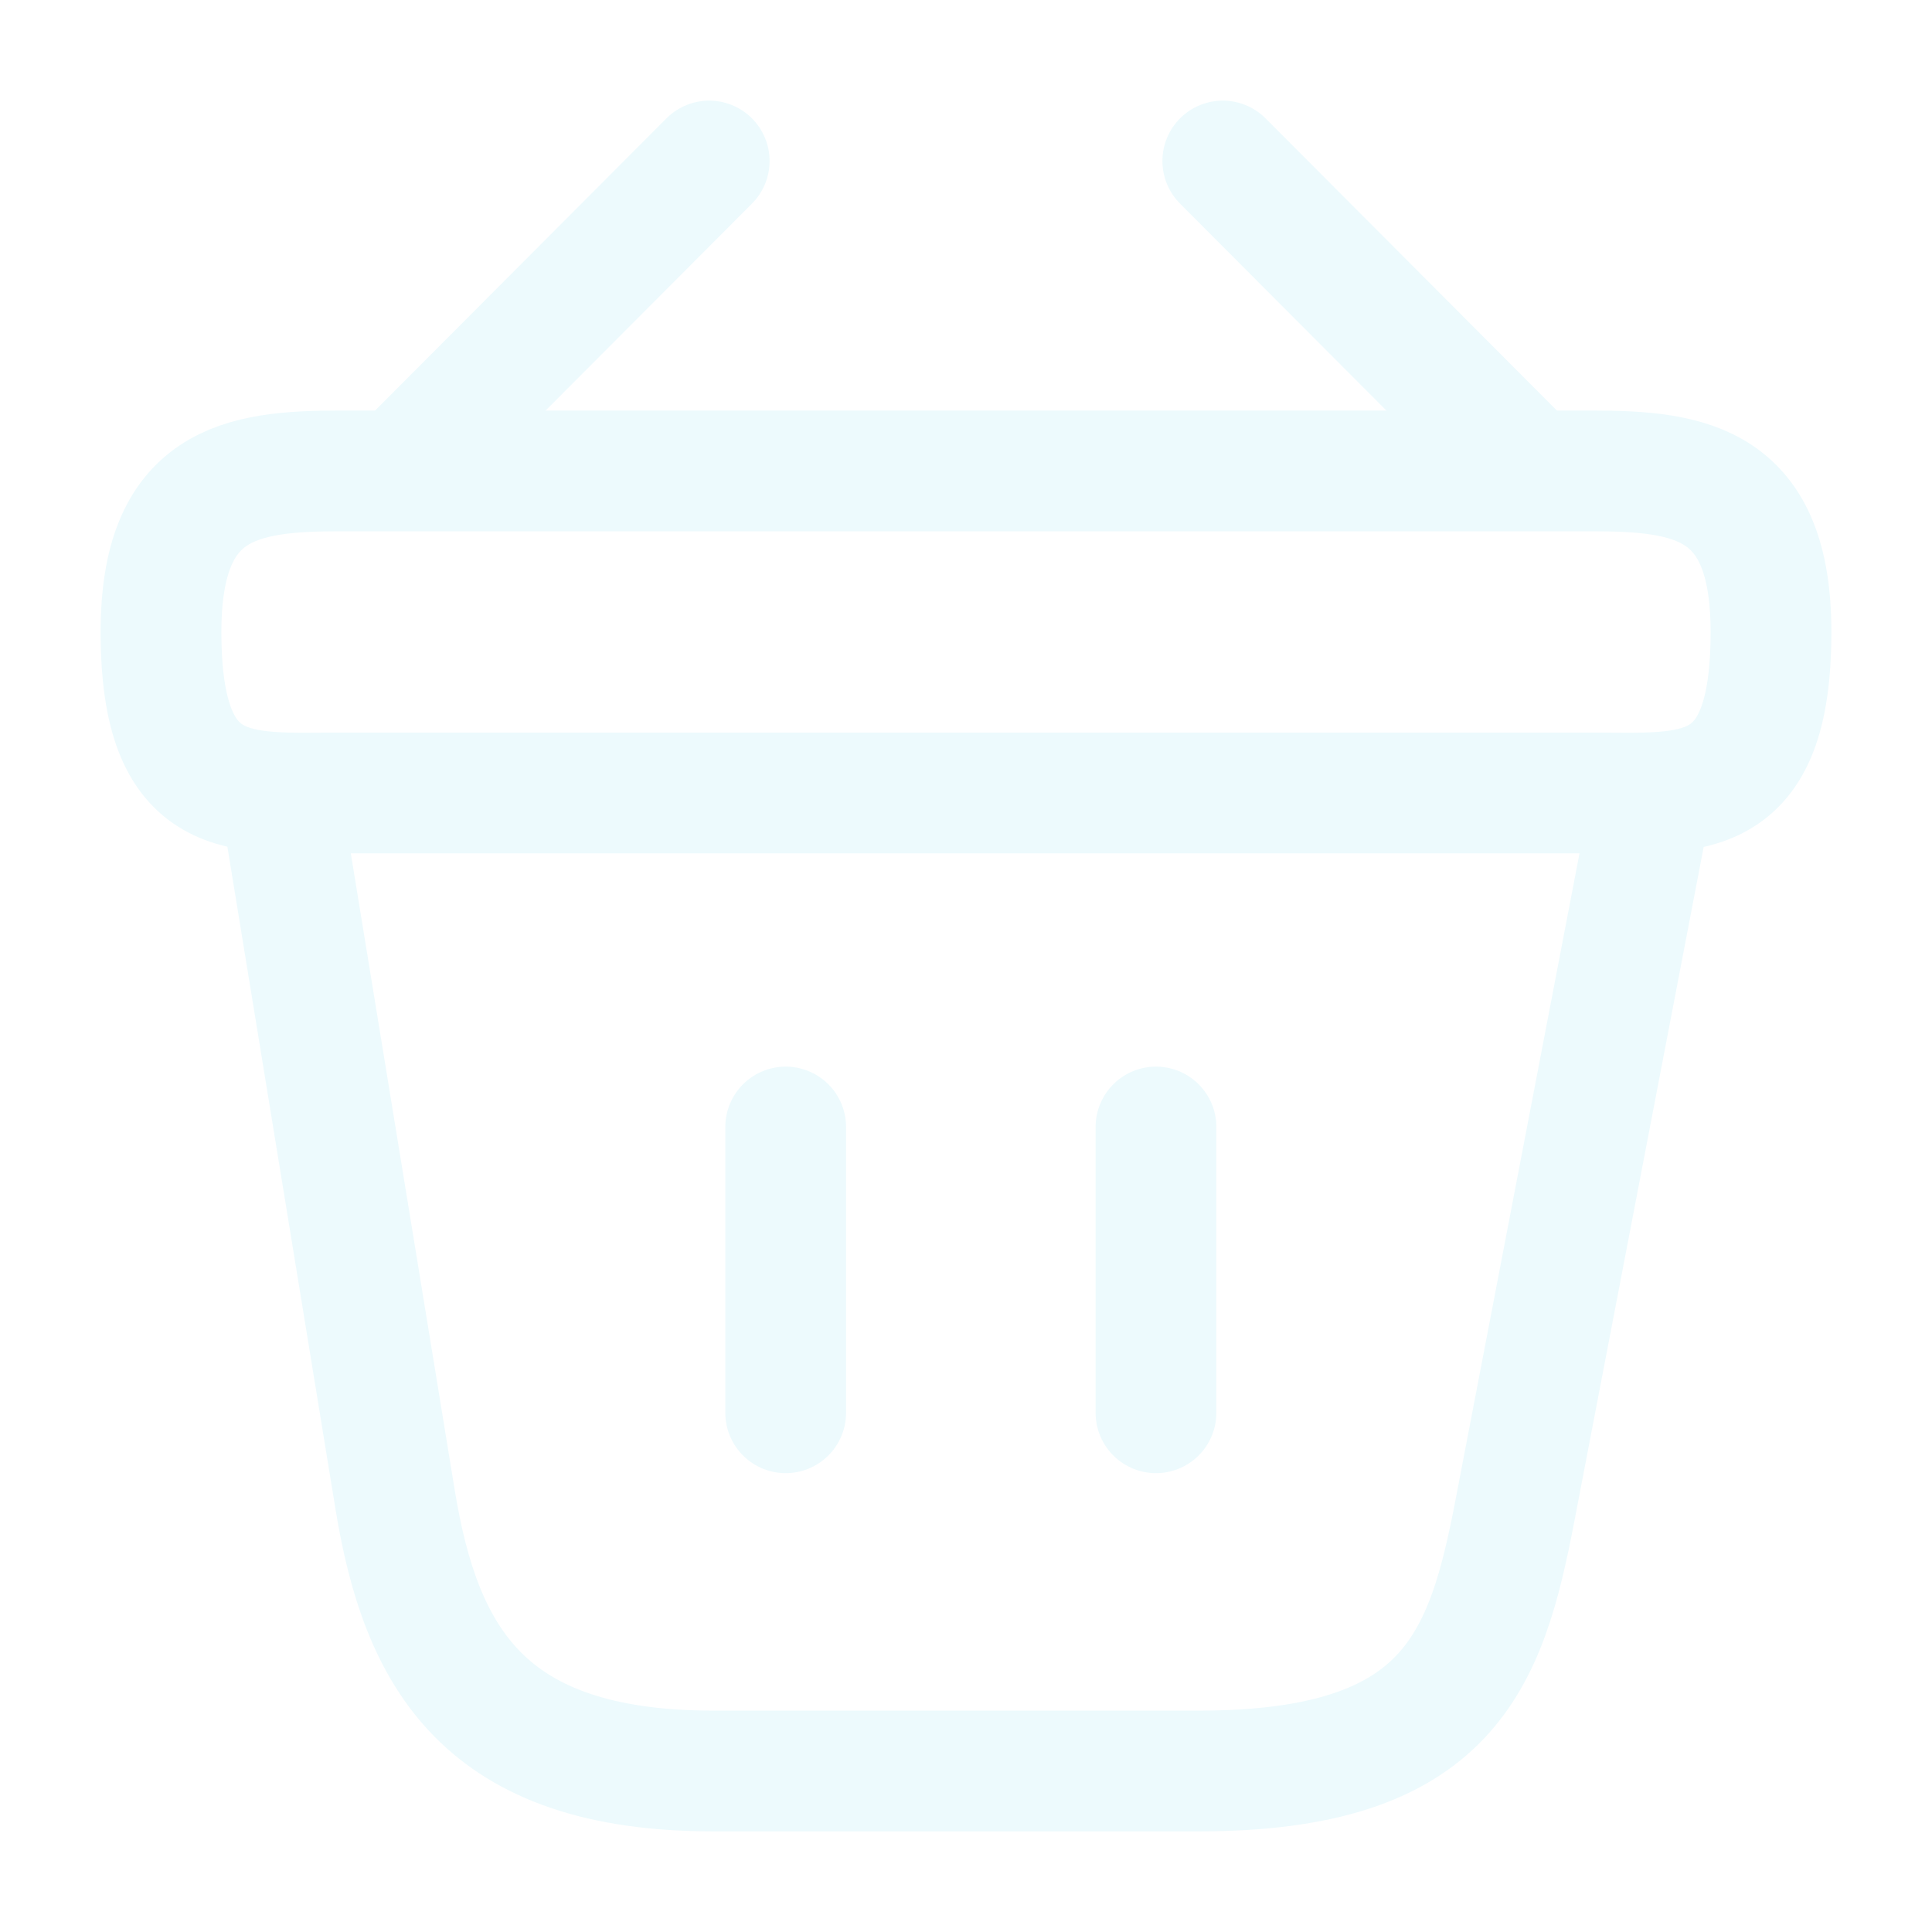
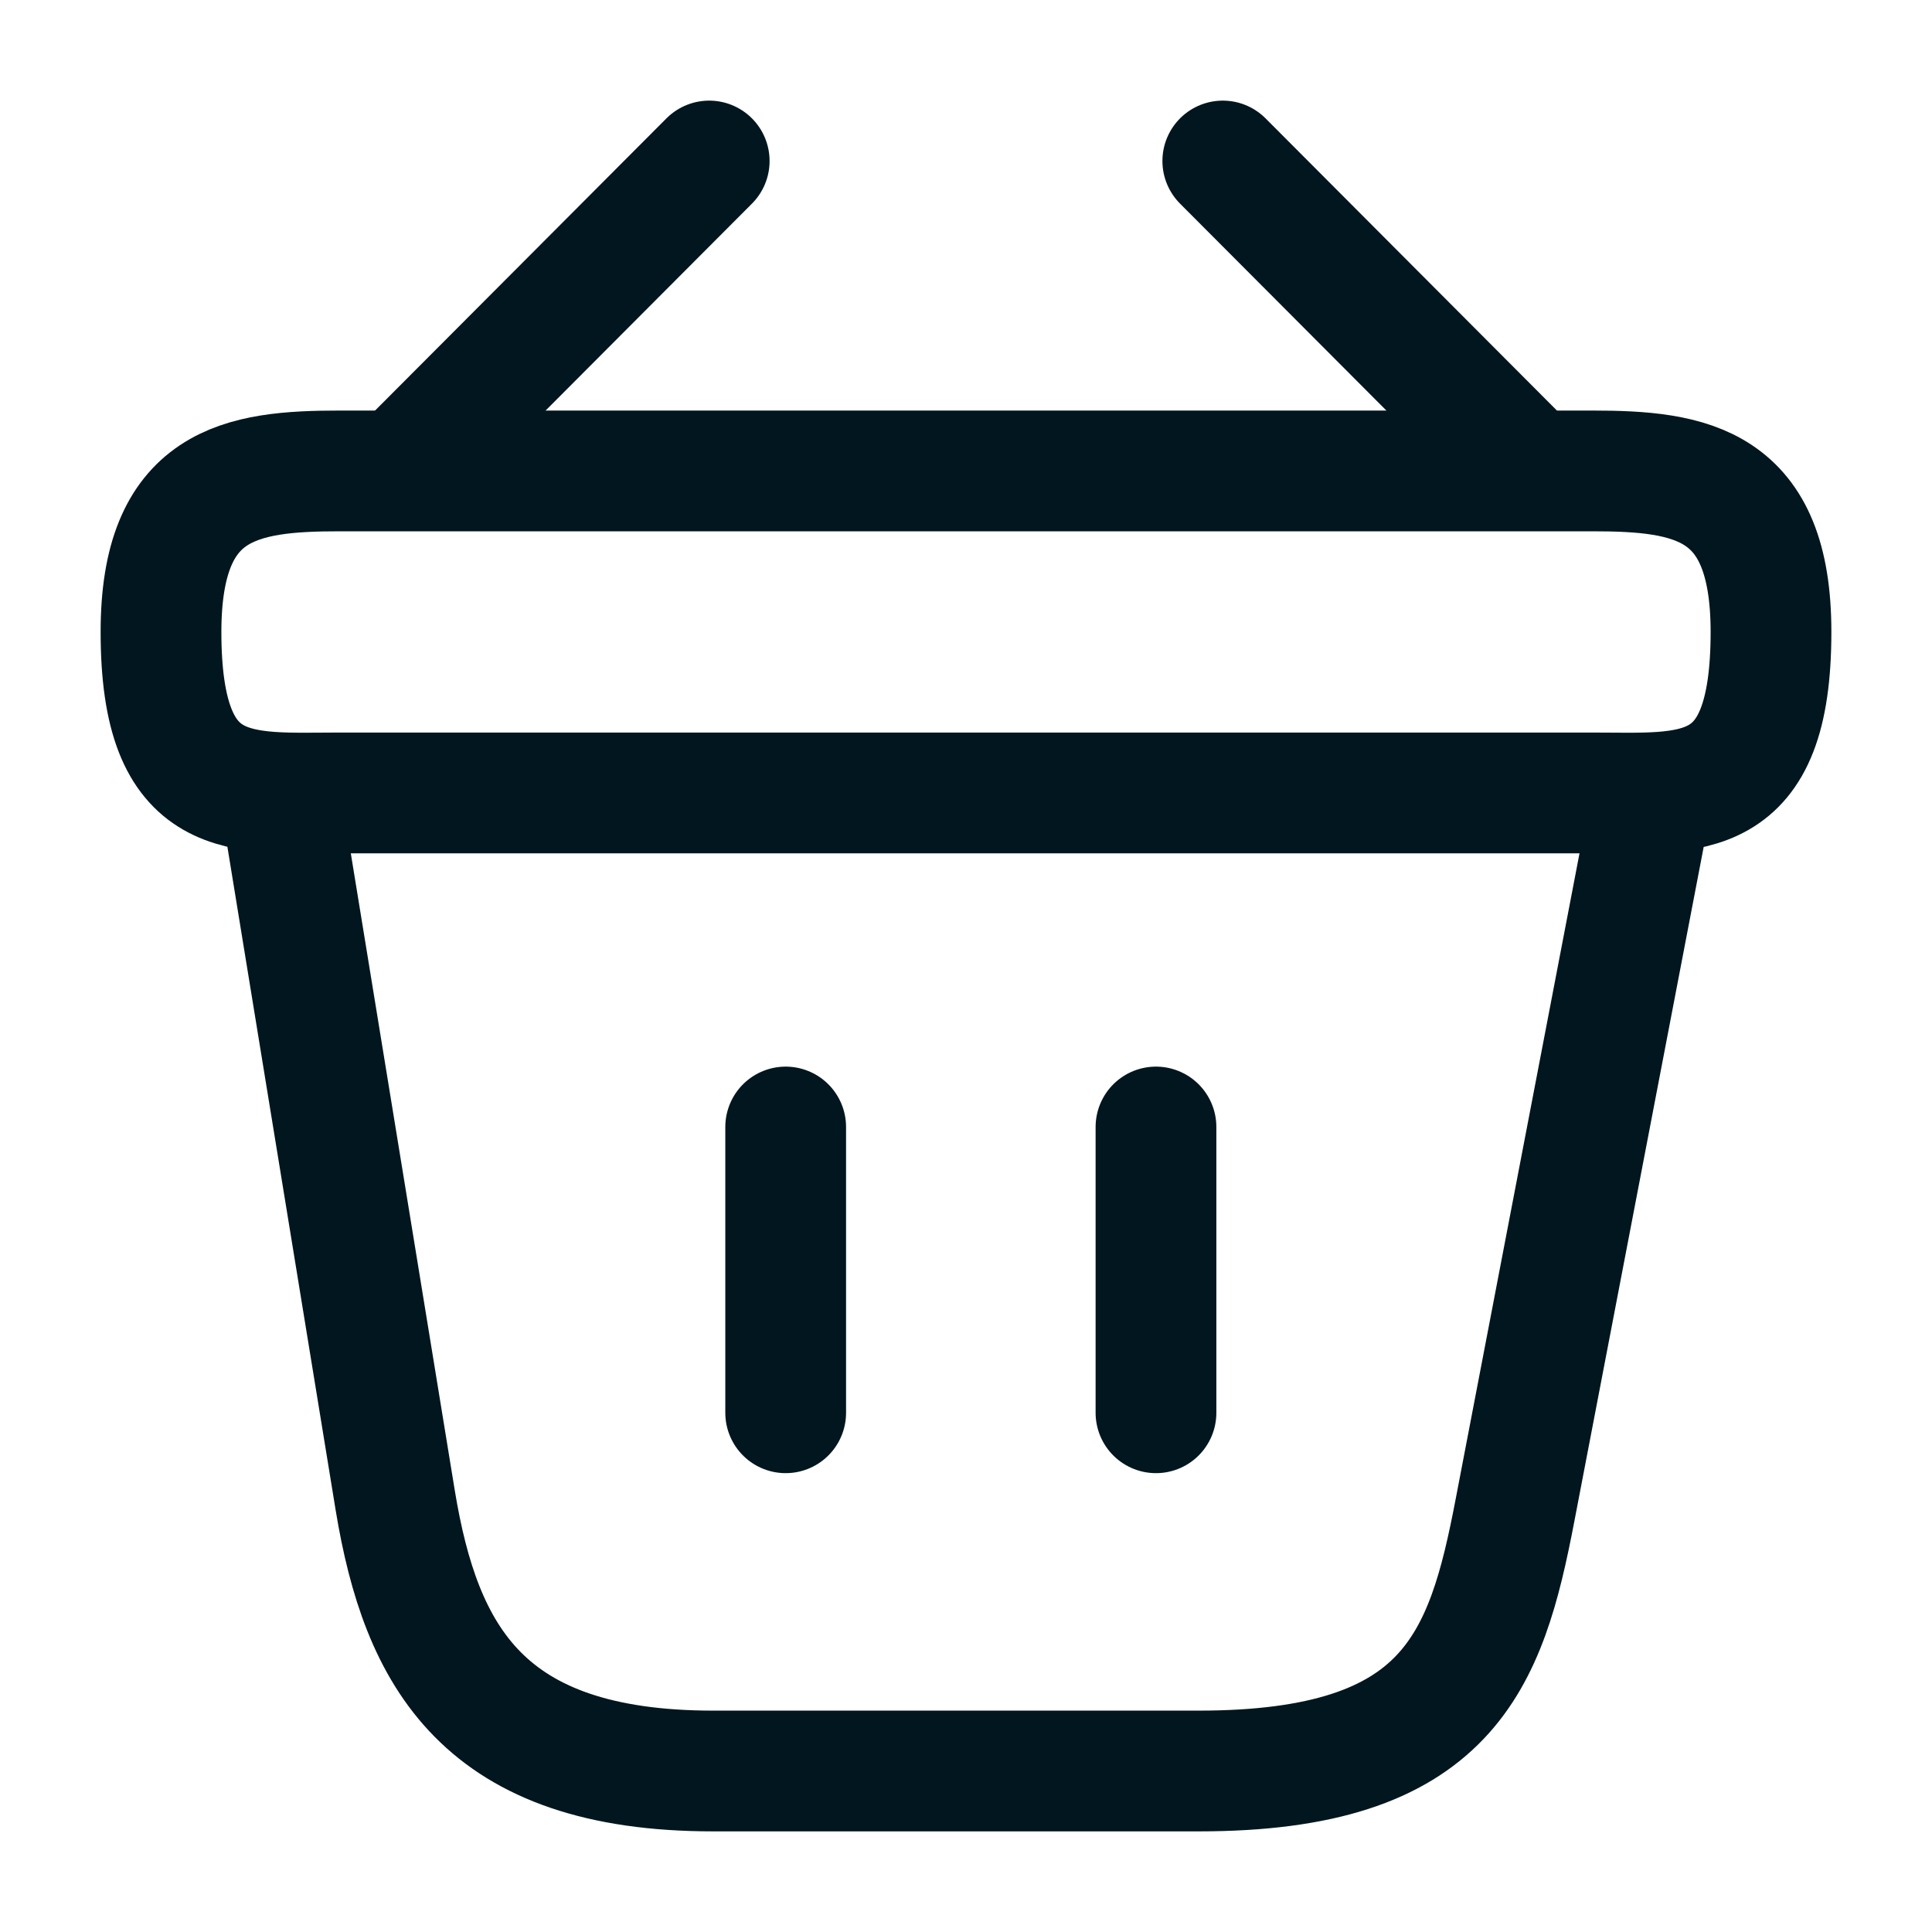
<svg xmlns="http://www.w3.org/2000/svg" width="800px" height="800px" viewBox="0 0 24 24" fill="none">
-   <path d="M8.81 2L5.19 5.63" stroke="#EDFAFD" stroke-width="1.5" stroke-miterlimit="10" stroke-linecap="round" stroke-linejoin="round" />
-   <path d="M15.19 2L18.81 5.63" stroke="#EDFAFD" stroke-width="1.5" stroke-miterlimit="10" stroke-linecap="round" stroke-linejoin="round" />
-   <path d="M2 7.85C2 6 2.99 5.85 4.22 5.85H19.78C21.01 5.85 22 6 22 7.85C22 10 21.01 9.85 19.78 9.85H4.22C2.99 9.85 2 10 2 7.85Z" stroke="#EDFAFD" stroke-width="1.5" />
-   <path d="M9.76 14V17.55" stroke="#EDFAFD" stroke-width="1.5" stroke-linecap="round" />
-   <path d="M14.36 14V17.55" stroke="#EDFAFD" stroke-width="1.5" stroke-linecap="round" />
-   <path d="M3.5 10L4.91 18.64C5.23 20.58 6 22 8.86 22H14.89C18 22 18.46 20.64 18.82 18.76L20.5 10" stroke="#EDFAFD" stroke-width="1.5" stroke-linecap="round" />
+   <path d="M8.81 2L5.19 5.63" stroke="#01161e" stroke-width="1.5" stroke-miterlimit="10" stroke-linecap="round" stroke-linejoin="round" />
+   <path d="M15.19 2L18.81 5.63" stroke="#01161e" stroke-width="1.5" stroke-miterlimit="10" stroke-linecap="round" stroke-linejoin="round" />
+   <path d="M2 7.85C2 6 2.99 5.85 4.22 5.85H19.78C21.01 5.85 22 6 22 7.85C22 10 21.01 9.85 19.78 9.85H4.22C2.99 9.85 2 10 2 7.85Z" stroke="#01161e" stroke-width="1.5" />
+   <path d="M9.76 14V17.55" stroke="#01161e" stroke-width="1.5" stroke-linecap="round" />
+   <path d="M14.36 14V17.55" stroke="#01161e" stroke-width="1.5" stroke-linecap="round" />
+   <path d="M3.5 10L4.91 18.64C5.23 20.58 6 22 8.86 22H14.89C18 22 18.46 20.64 18.82 18.76L20.5 10" stroke="#01161e" stroke-width="1.5" stroke-linecap="round" />
</svg>
